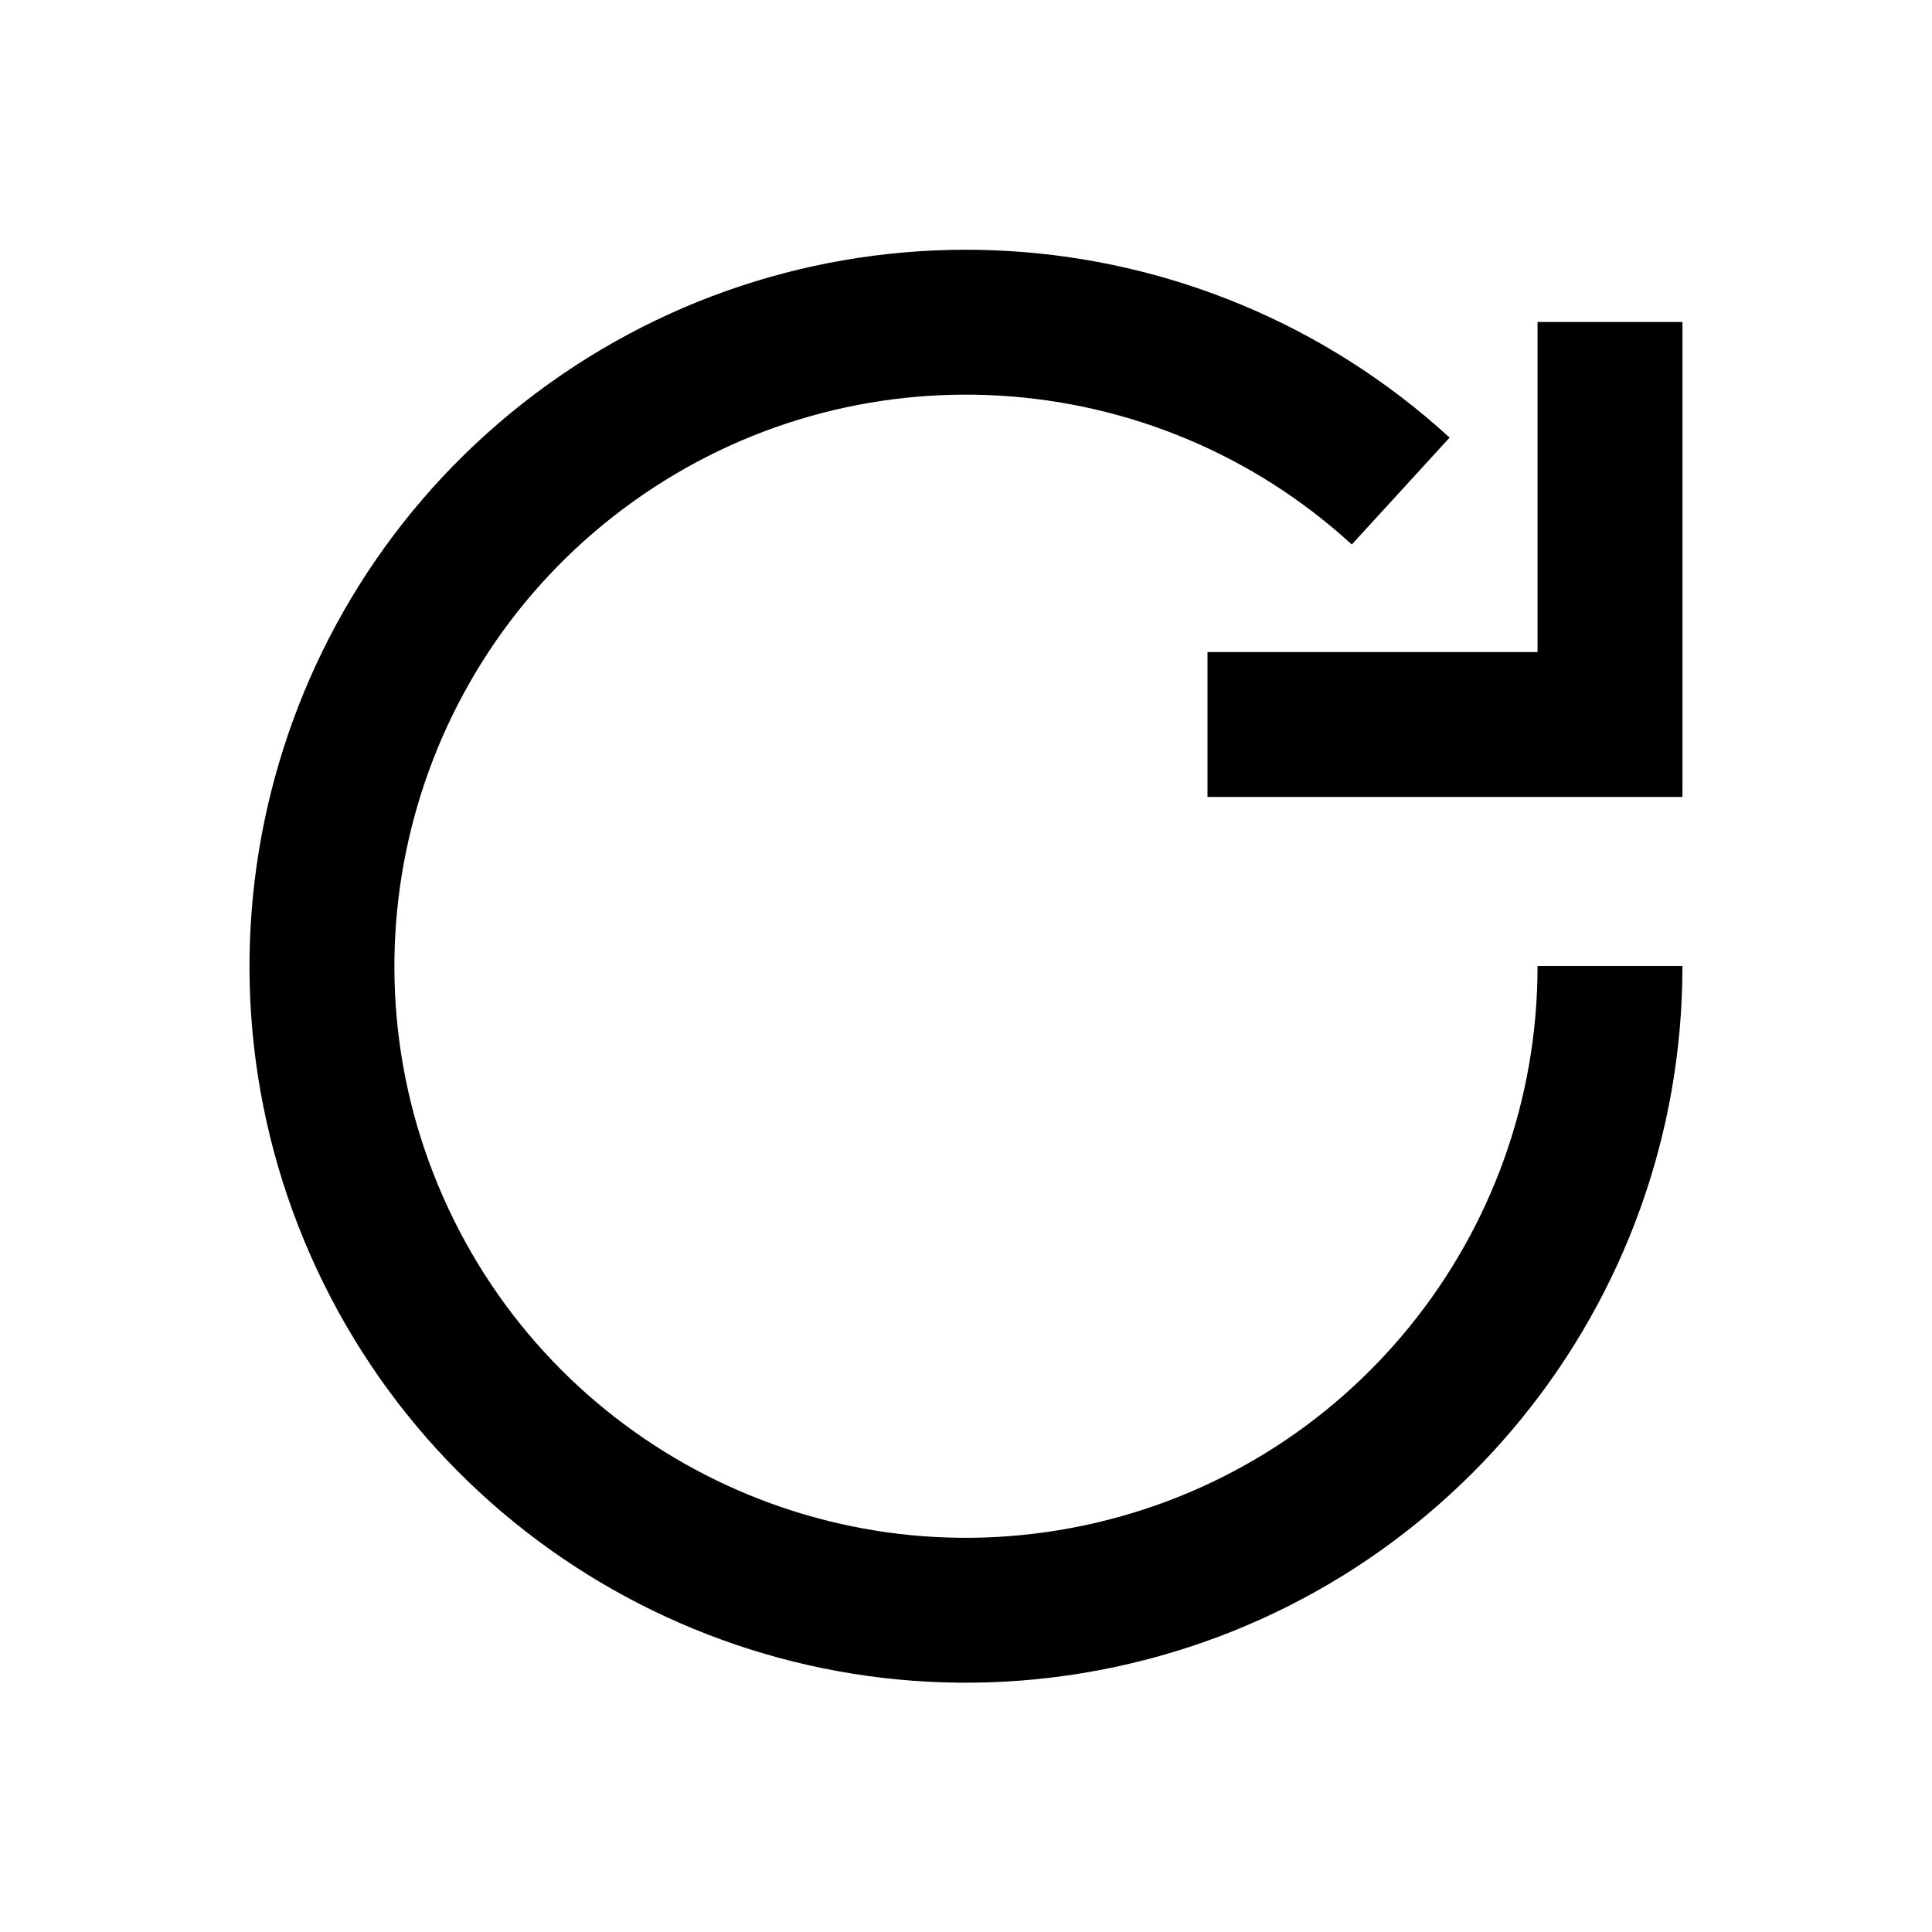
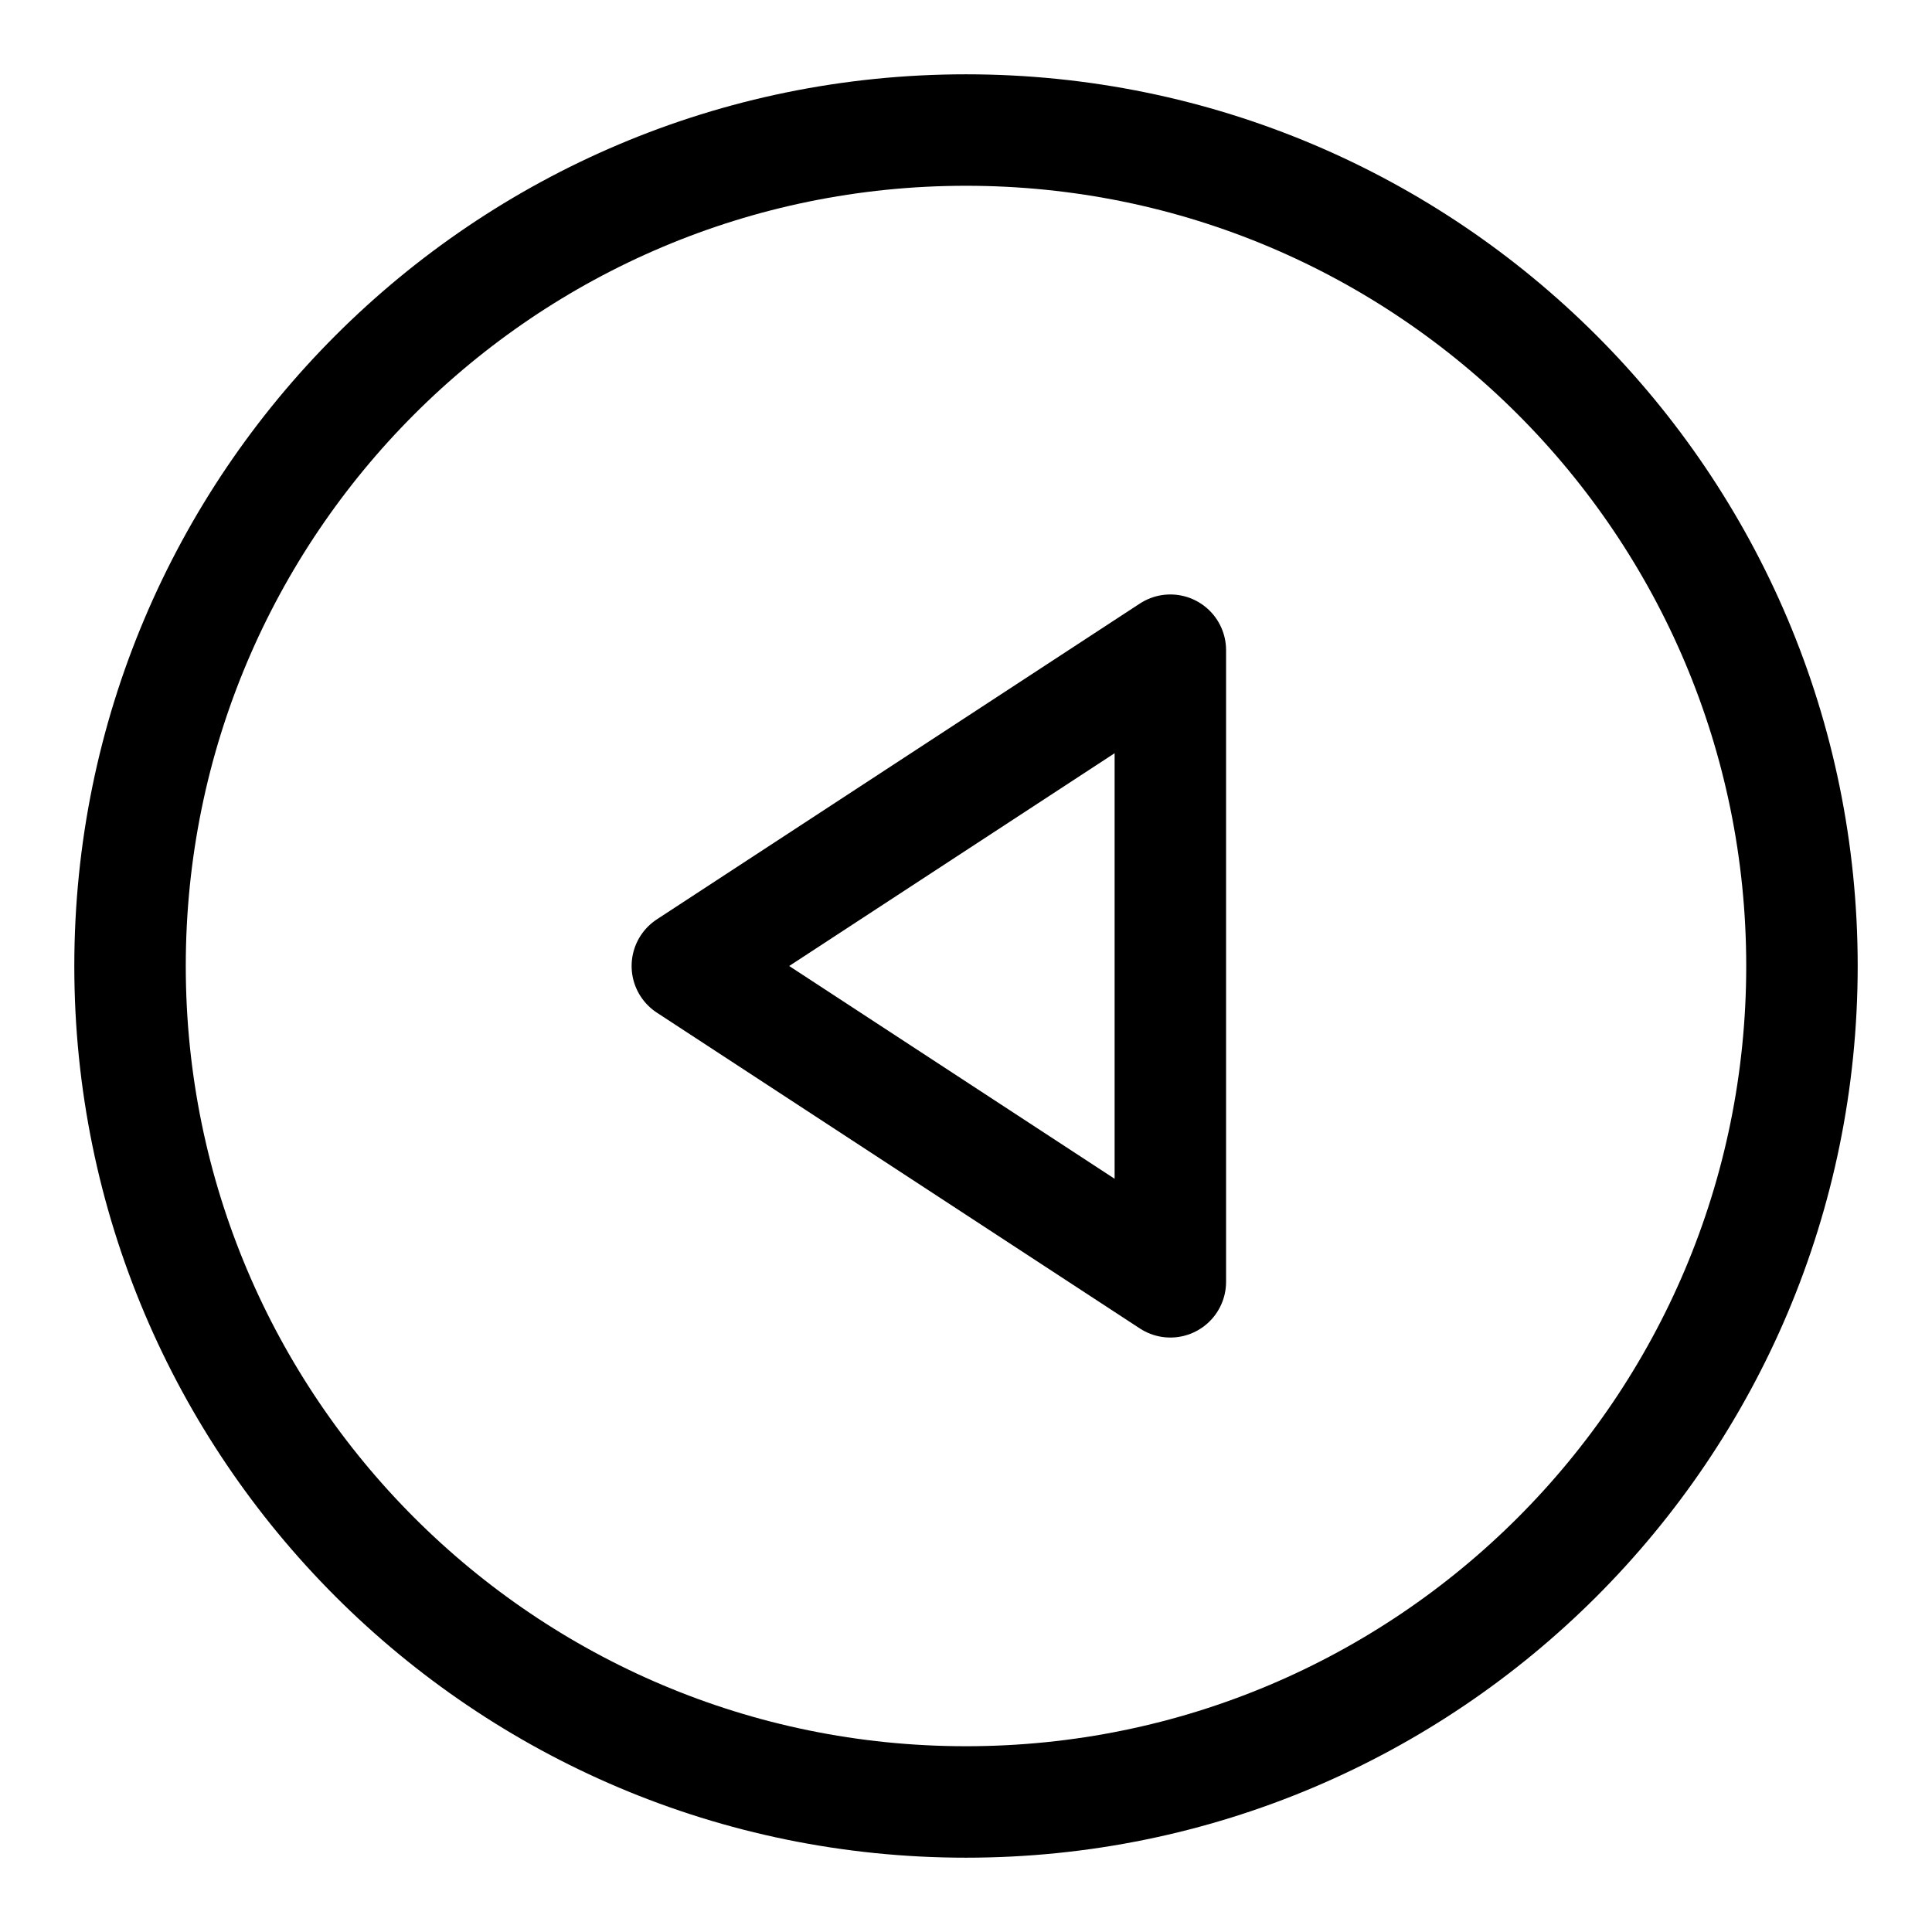
- <svg xmlns="http://www.w3.org/2000/svg" width="24" height="24" viewBox="0 0 24 24" fill="none" stroke="#000" stroke-width="1.8">
-   <path d="M20 12a8 8 0 1 1-2.6-5.9" />
-   <path d="M20 4v5h-5" />
+ <svg xmlns="http://www.w3.org/2000/svg" width="26" height="26" viewBox="0 0 26 26" fill="none" stroke="#000" stroke-width="1.5" stroke-linejoin="round">
+   <circle cx="13" cy="13" r="11.25" />
+   <path d="M9.25 13l6.5-4.25v8.5z" />
</svg>
